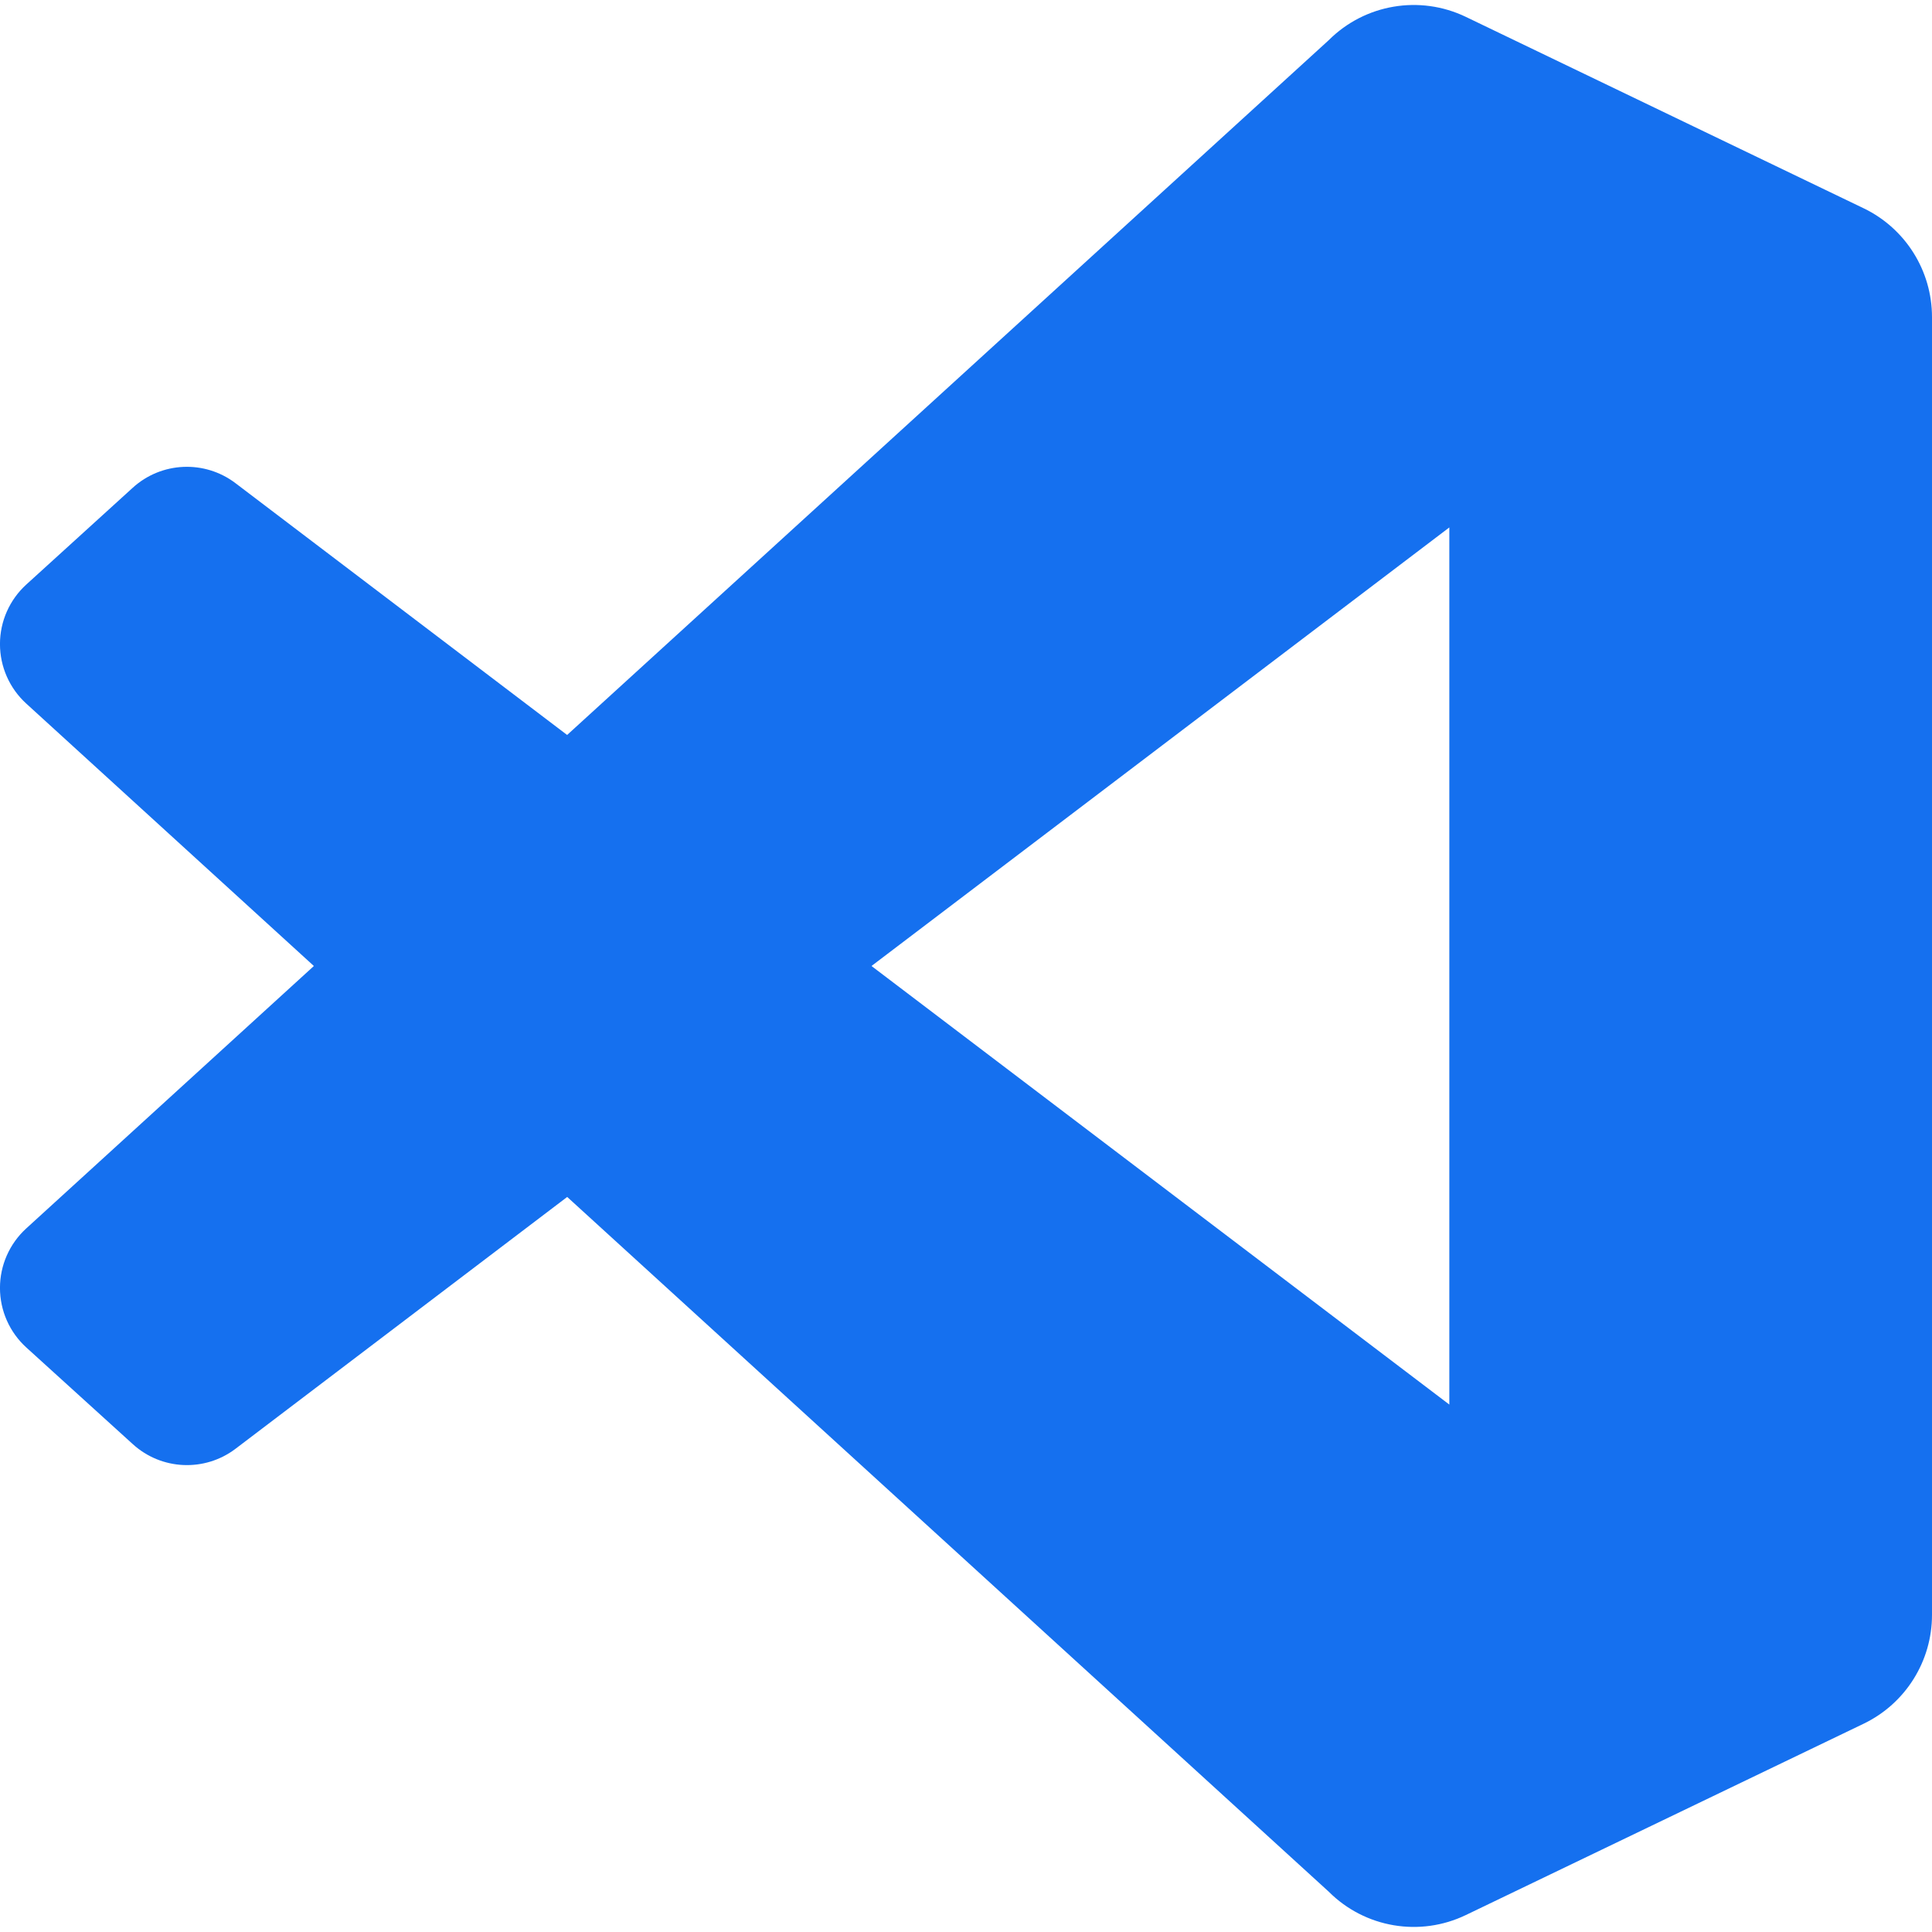
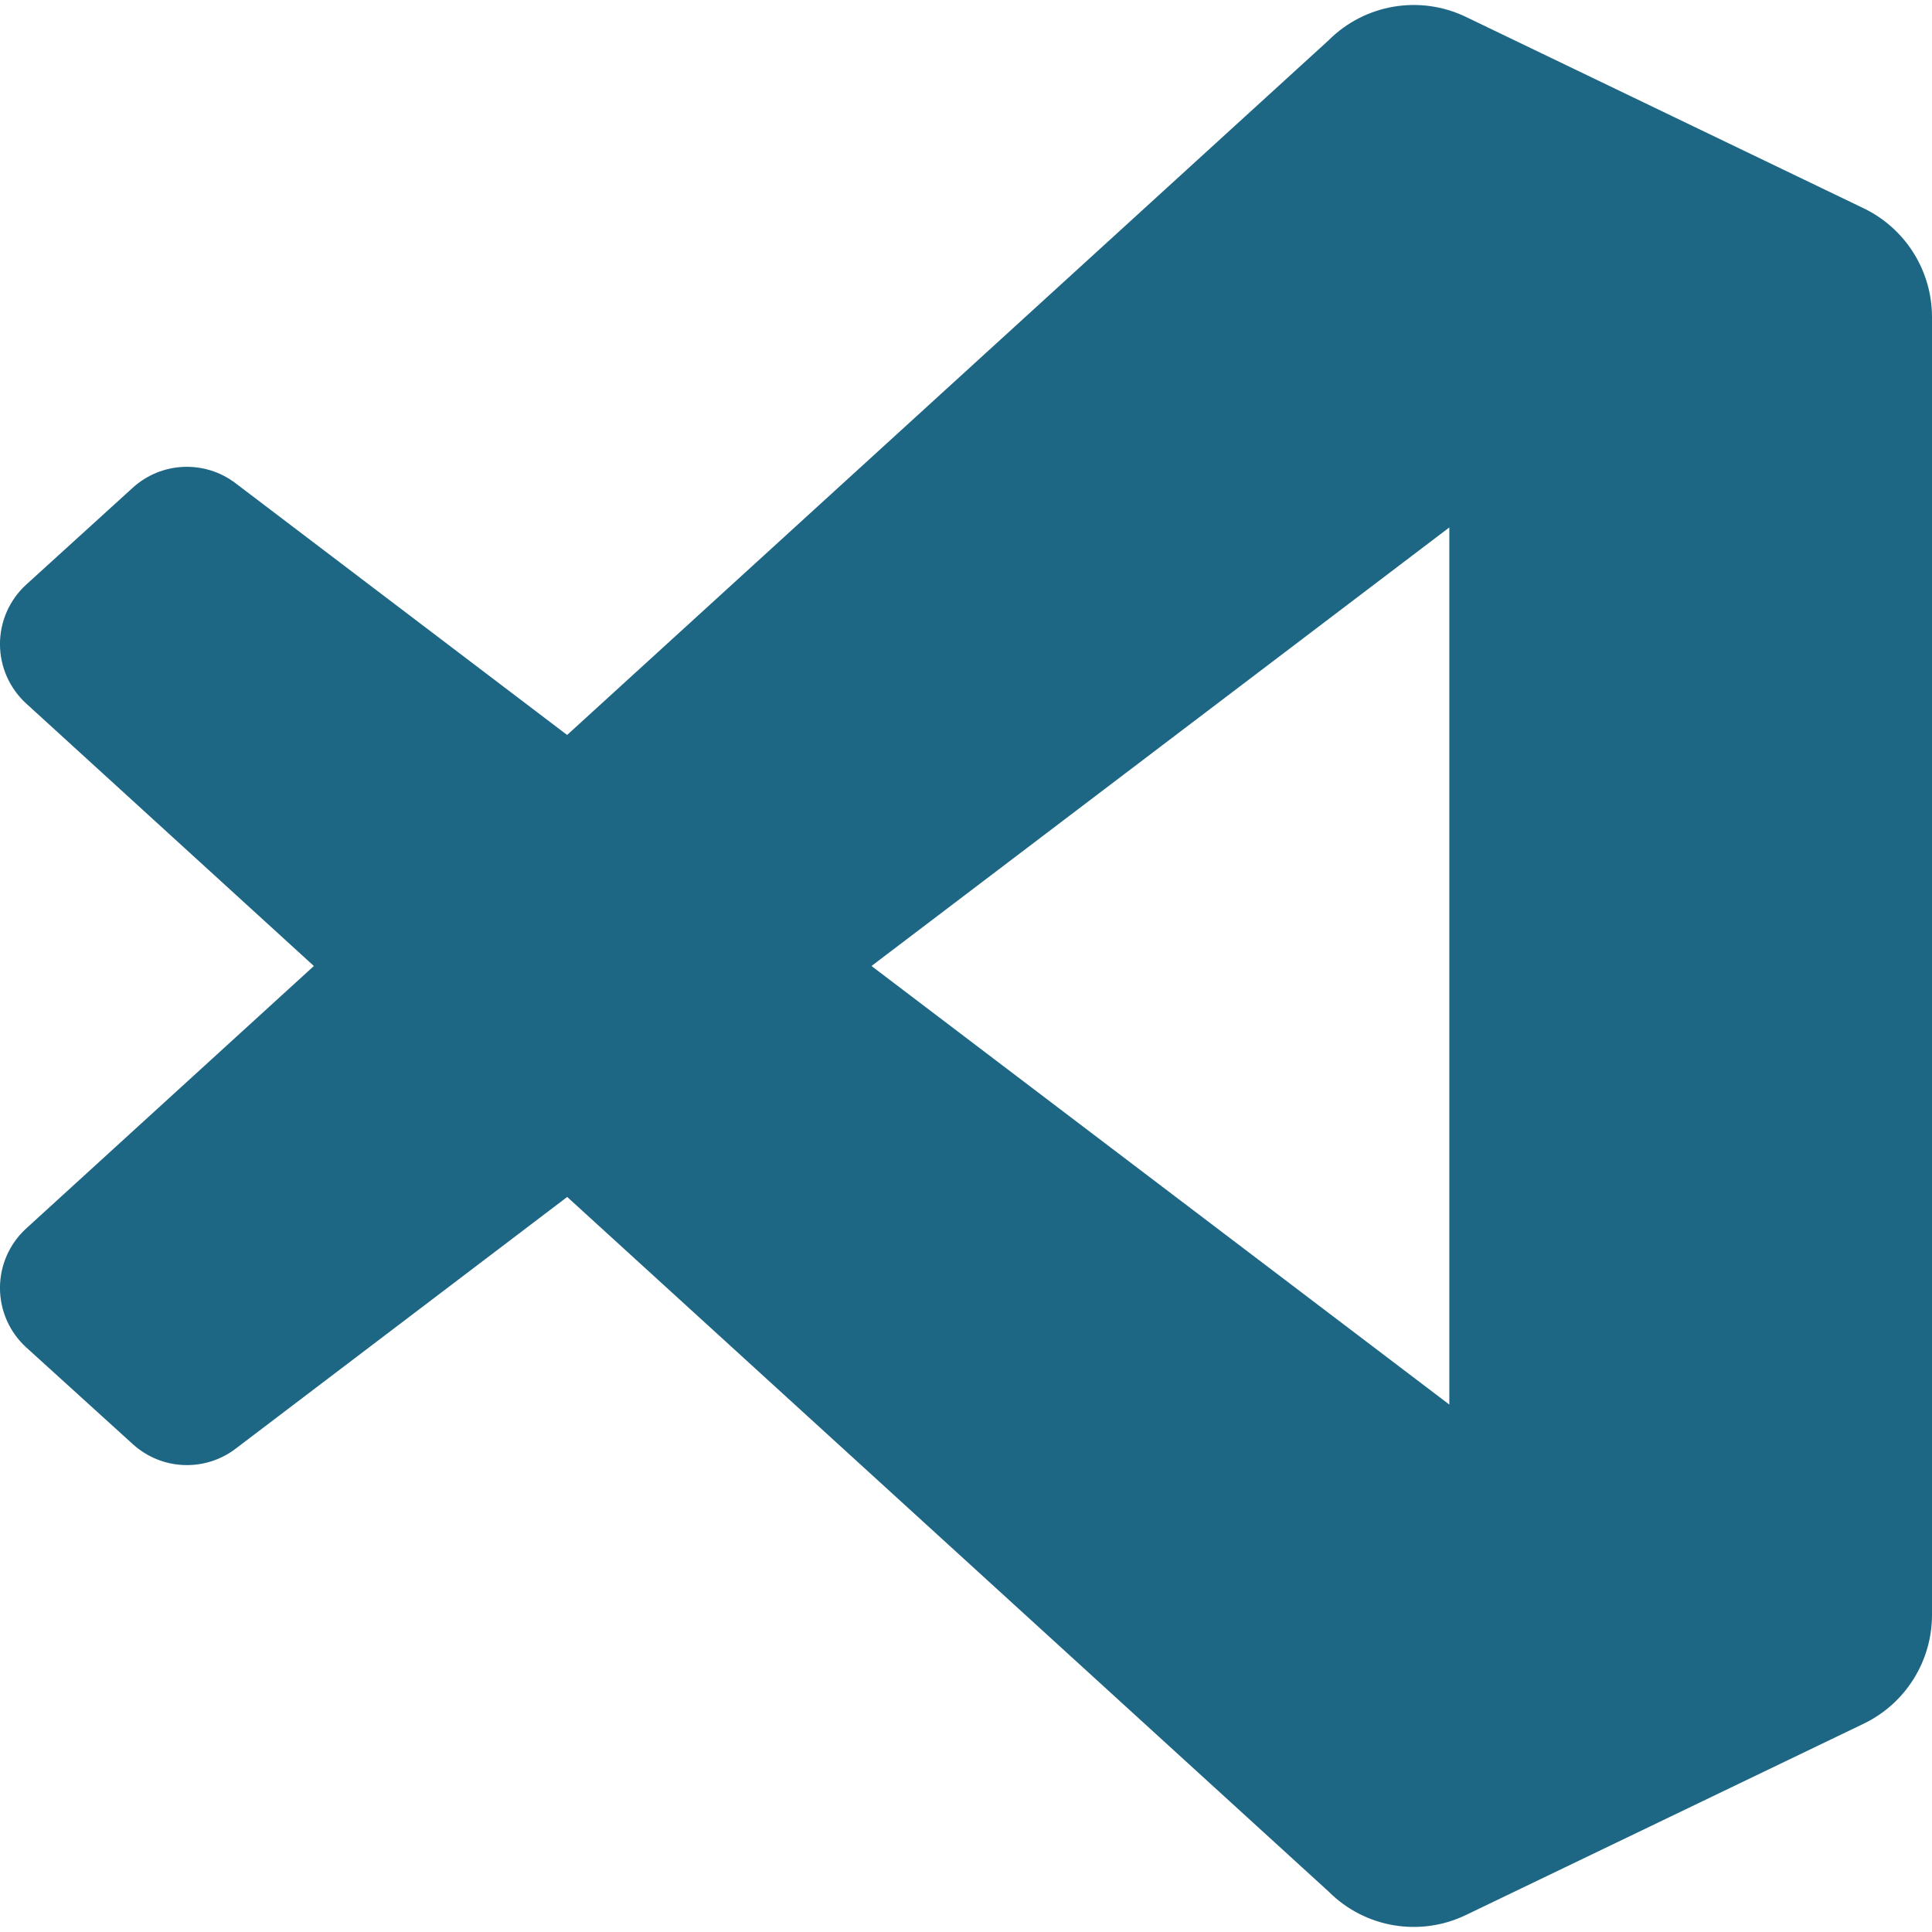
<svg xmlns="http://www.w3.org/2000/svg" width="16" height="16" viewBox="0 0 24 24">
-   <path fill="#1570EF" d="M23.15 2.587L18.21.21a1.494 1.494 0 0 0-1.705.29l-9.46 8.63-4.12-3.128a.999.999 0 0 0-1.276.057L.327 7.261A1 1 0 0 0 .326 8.74L3.899 12 .326 15.26a1 1 0 0 0 .001 1.479L1.65 17.94a.999.999 0 0 0 1.276.057l4.12-3.128 9.46 8.63a1.492 1.492 0 0 0 1.704.29l4.942-2.377A1.5 1.5 0 0 0 24 20.06V3.939a1.5 1.5 0 0 0-.85-1.352zm-5.146 14.861L10.826 12l7.178-5.448v10.896z" />
+   <path fill="#1E6784" d="M23.15 2.587L18.21.21a1.494 1.494 0 0 0-1.705.29l-9.46 8.63-4.12-3.128a.999.999 0 0 0-1.276.057L.327 7.261A1 1 0 0 0 .326 8.74L3.899 12 .326 15.26a1 1 0 0 0 .001 1.479L1.65 17.94a.999.999 0 0 0 1.276.057l4.12-3.128 9.46 8.63a1.492 1.492 0 0 0 1.704.29l4.942-2.377A1.5 1.5 0 0 0 24 20.06V3.939a1.5 1.5 0 0 0-.85-1.352zm-5.146 14.861L10.826 12l7.178-5.448v10.896z" />
</svg>
